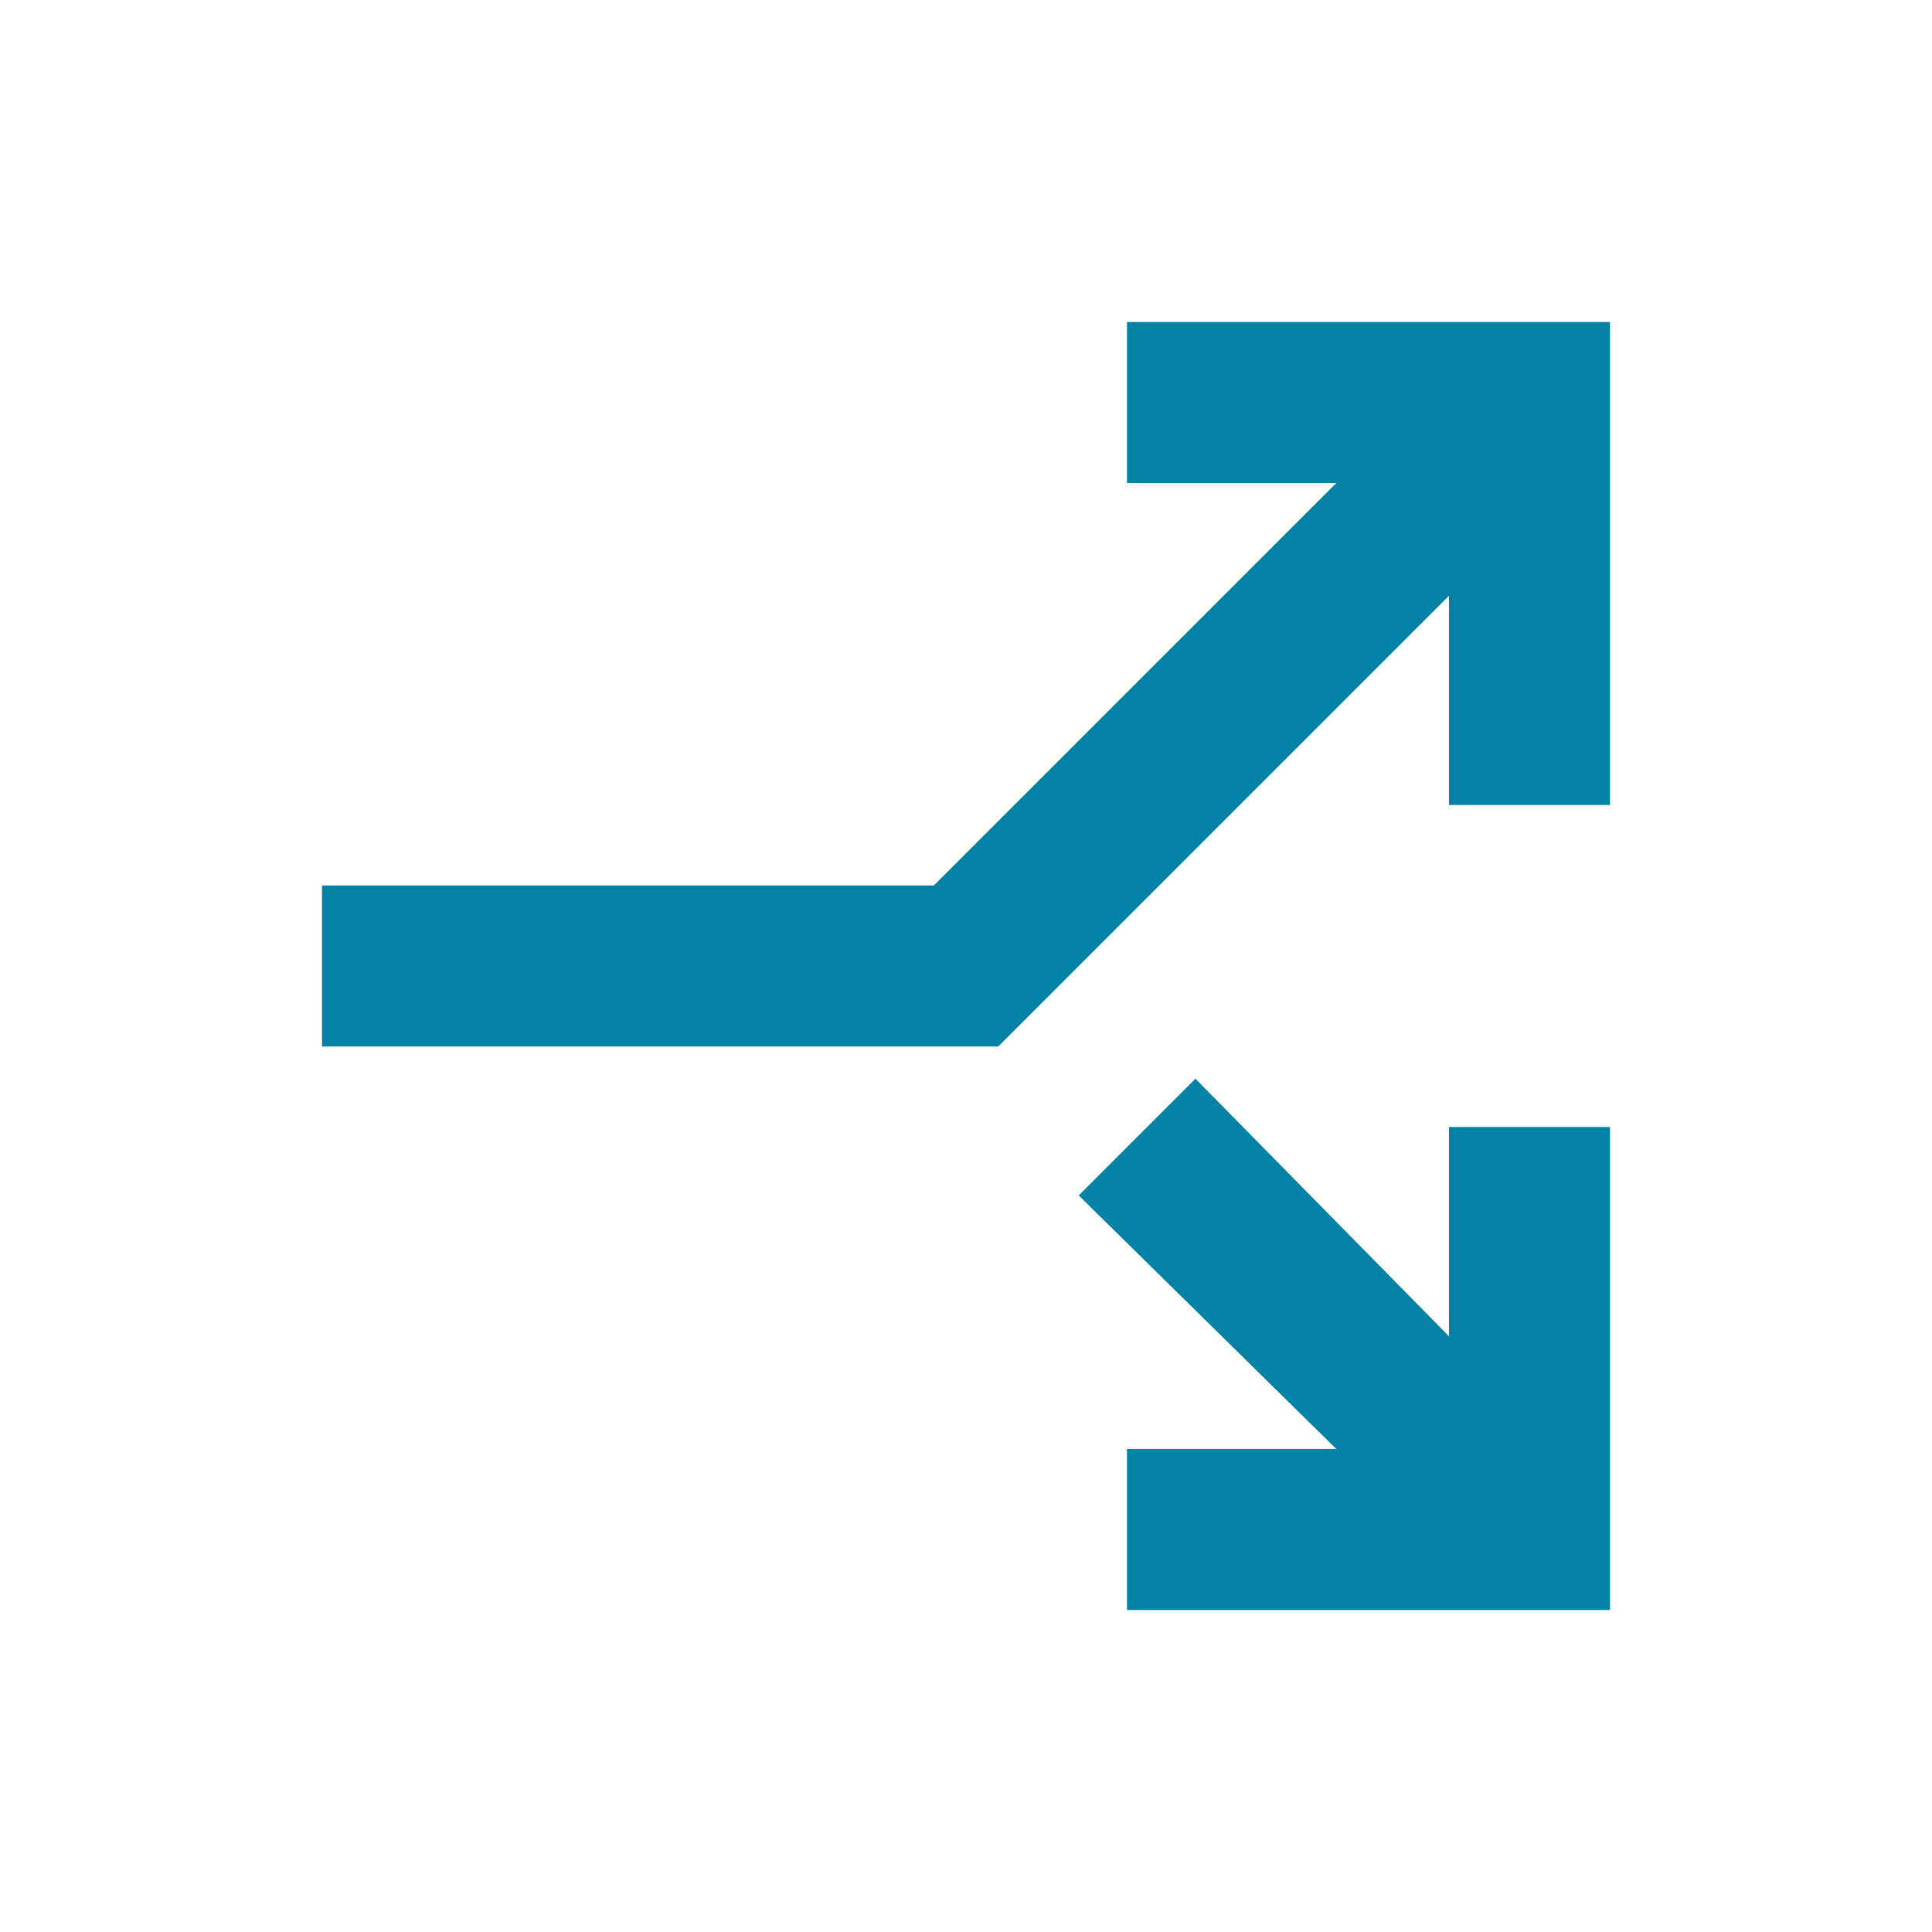
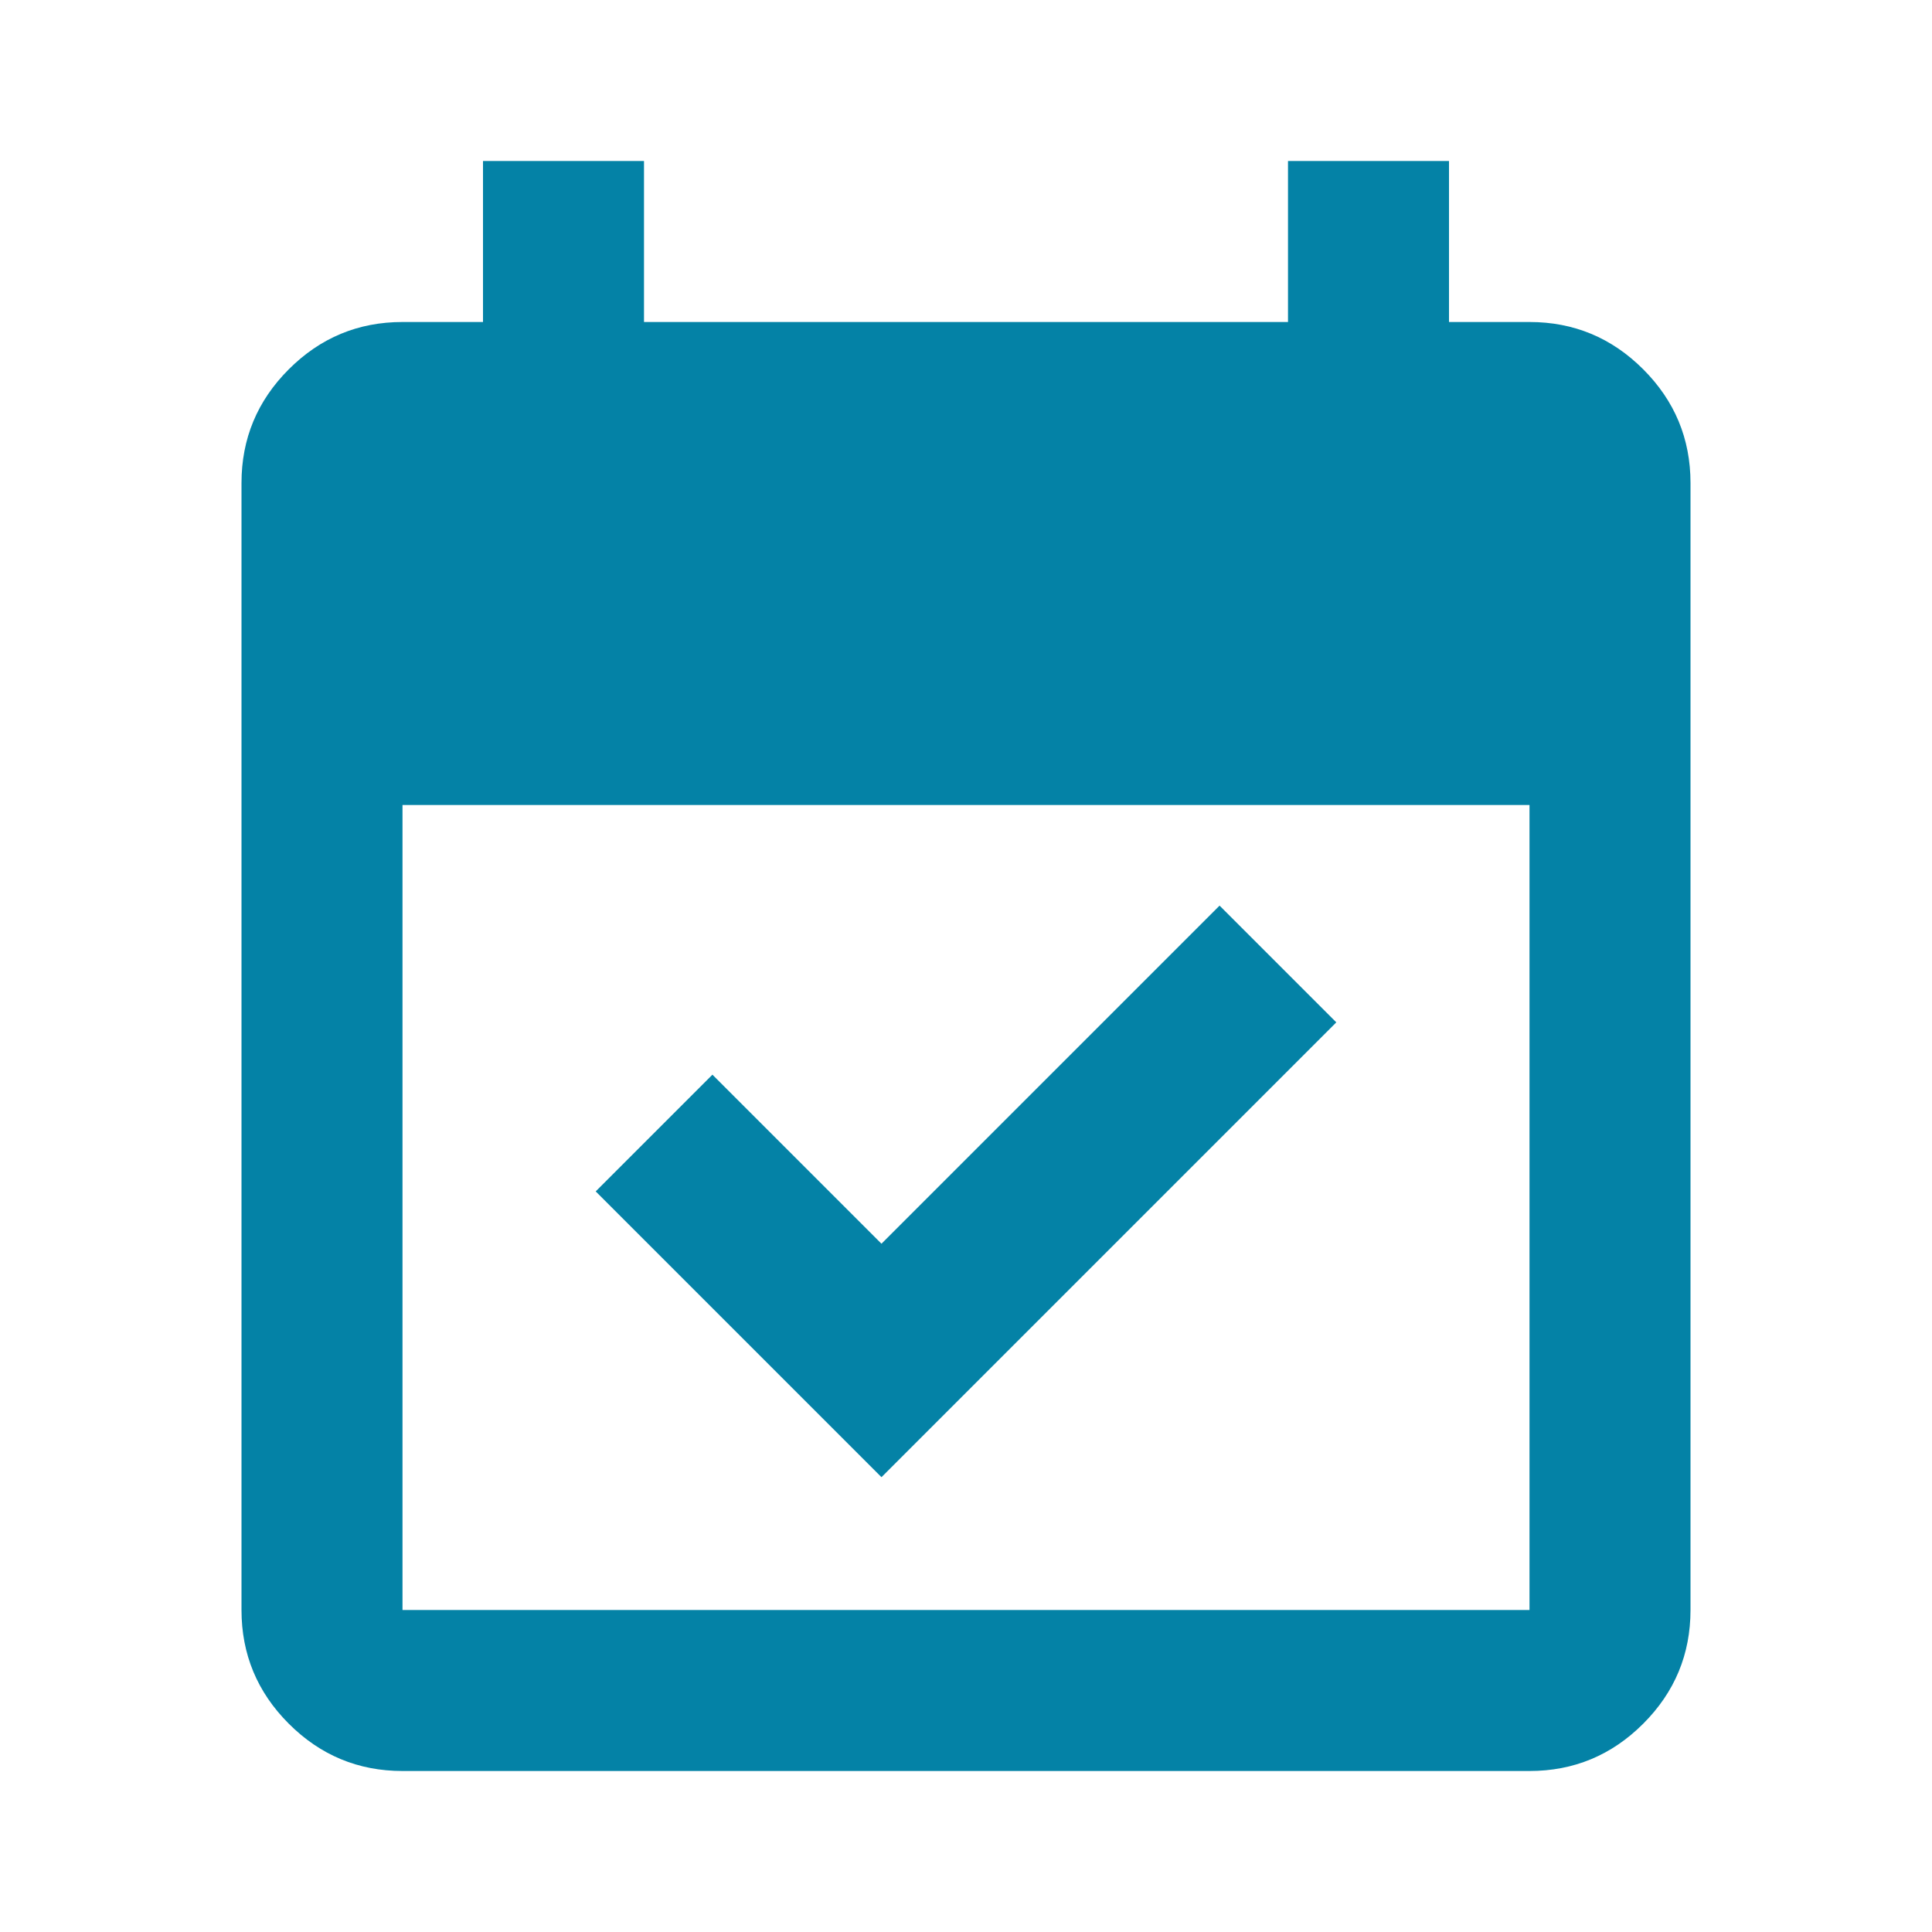
<svg xmlns="http://www.w3.org/2000/svg" height="24px" viewBox="0 -960 960 960" width="24px" fill="#0482A6">
-   <path d="M160-440v-80h304l200-200H560v-80h240v240h-80v-104L496-440H160Zm400 280v-80h104L536-366l58-58 126 128v-104h80v240H560Z" />
+   <path d="M438-226 296-368l58-58 84 84 168-168 58 58-226 226ZM200-80q-33 0-56.5-23.5T120-160v-560q0-33 23.5-56.5T200-800h40v-80h80v80h320v-80h80v80h40q33 0 56.5 23.5T840-720v560q0 33-23.5 56.5T760-80H200Zm0-80h560v-400H200v400Z" />
</svg>
